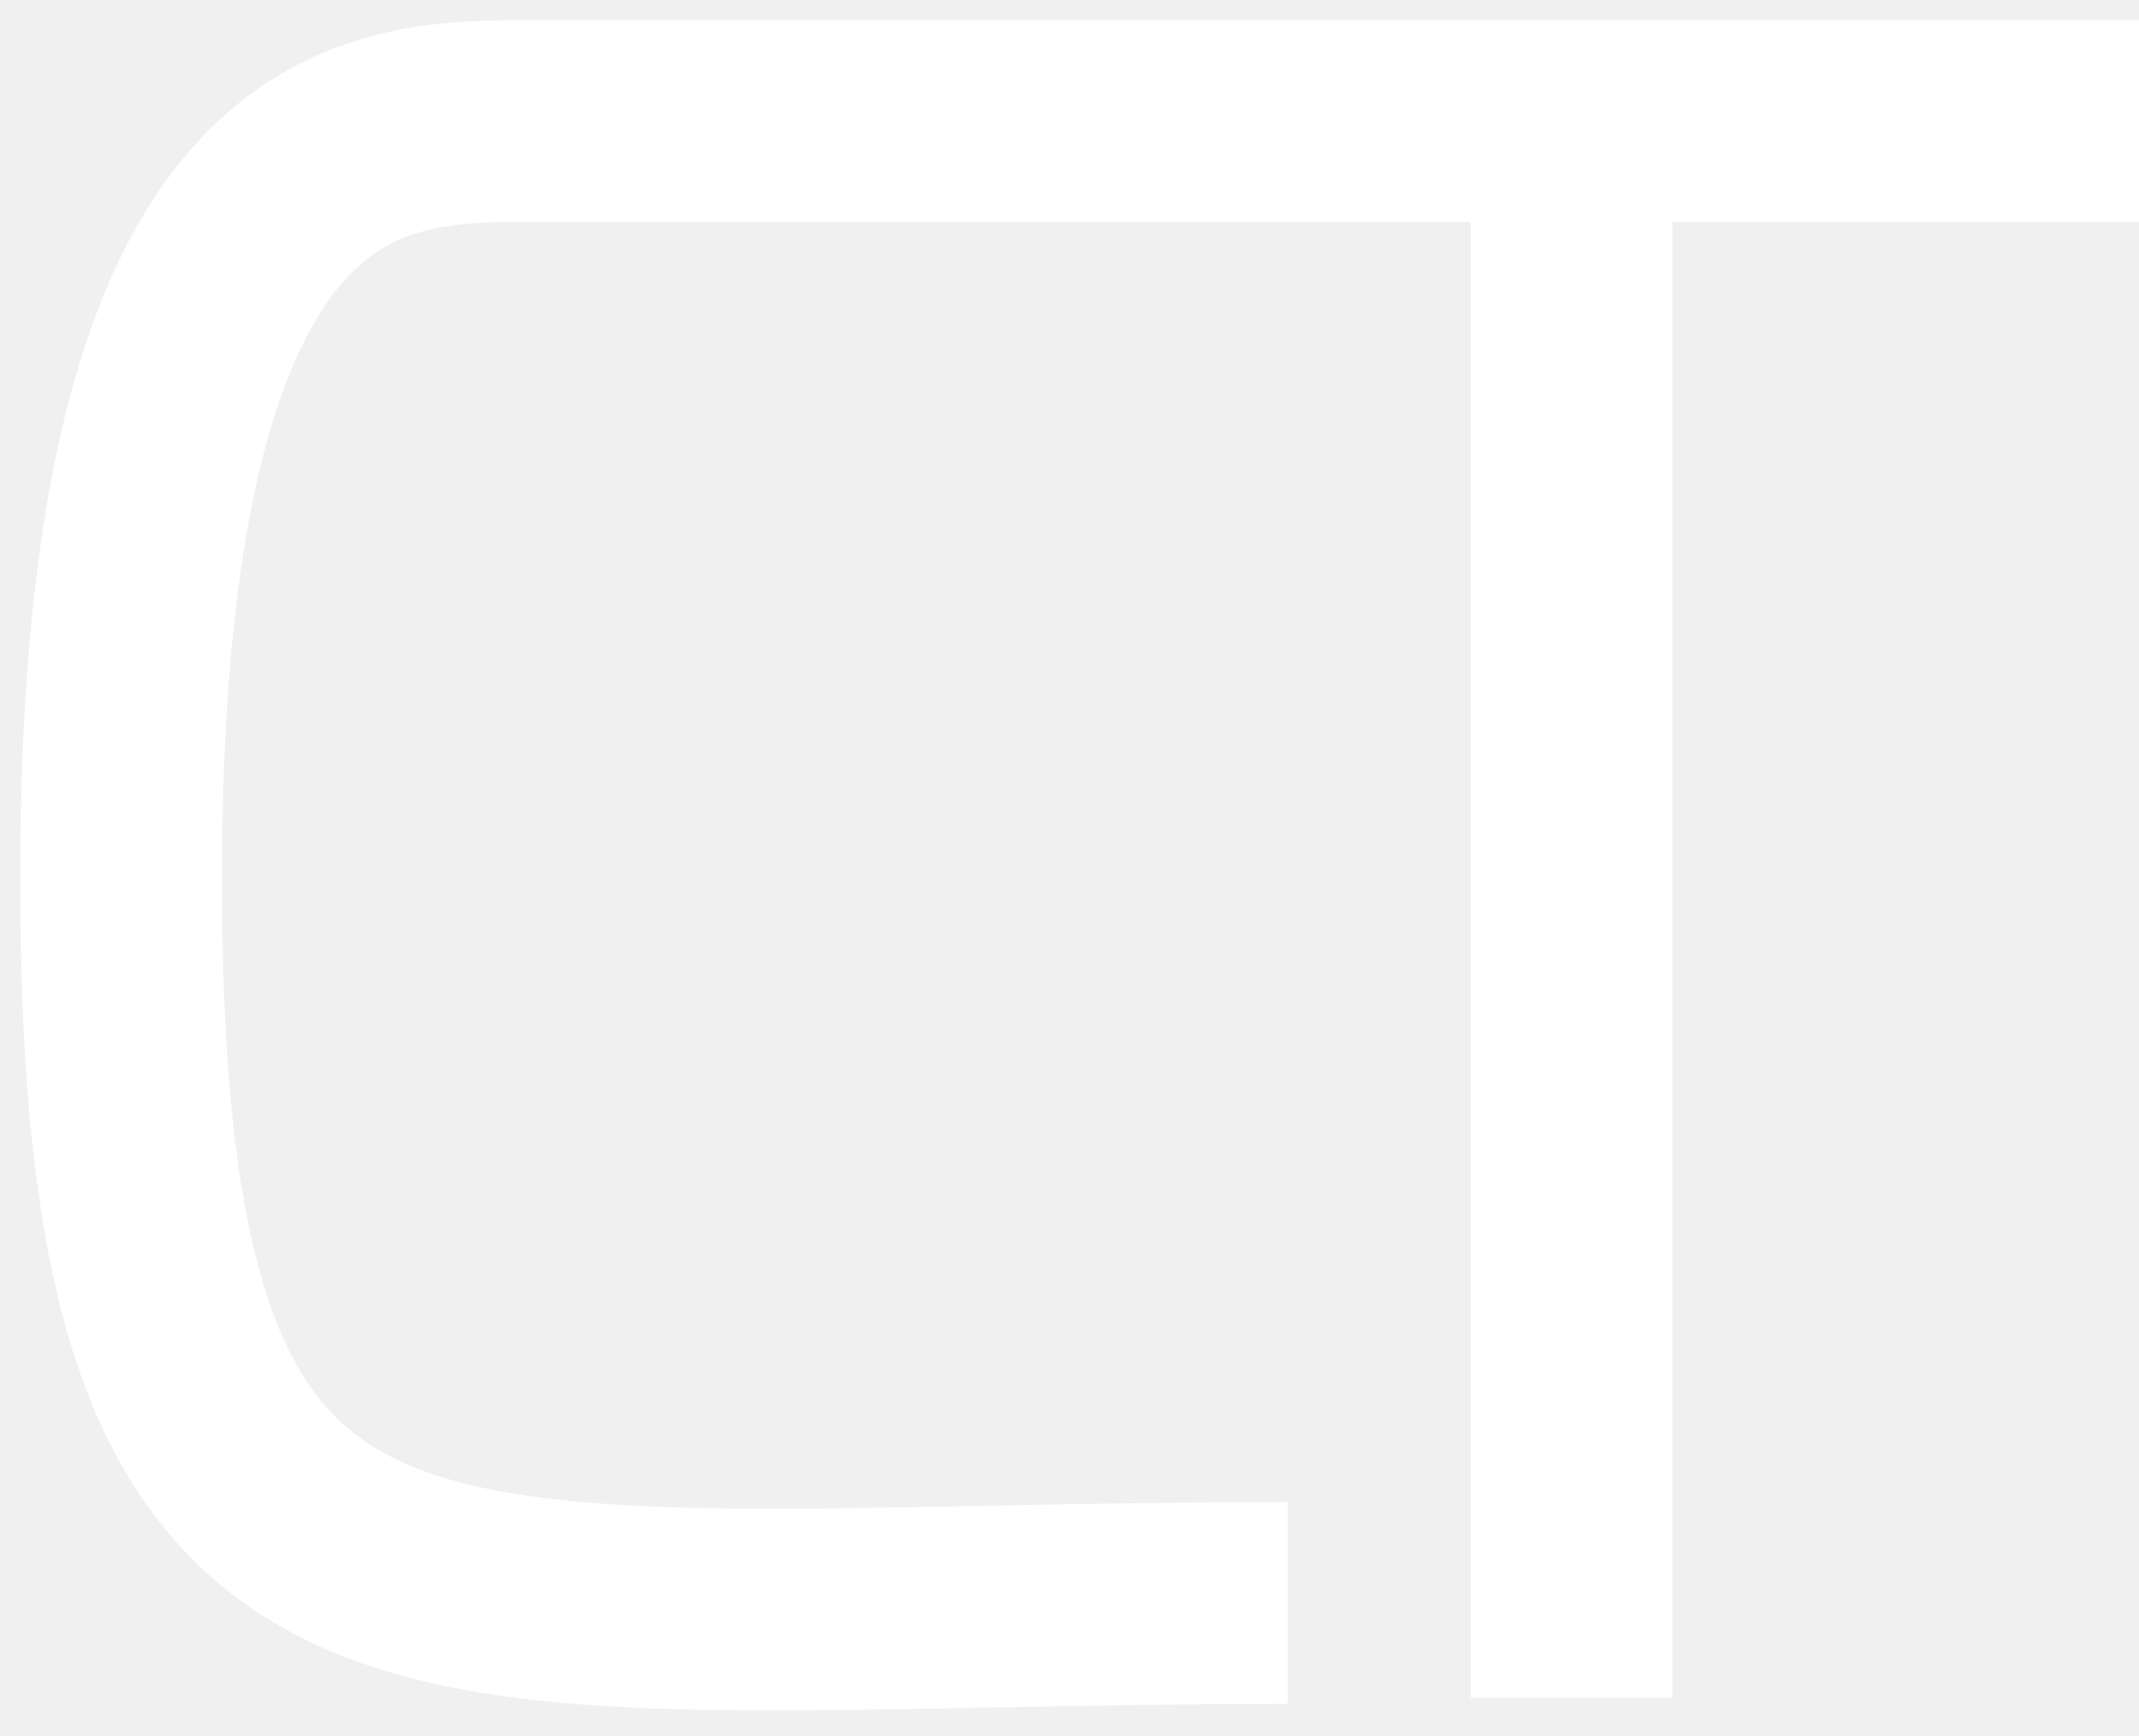
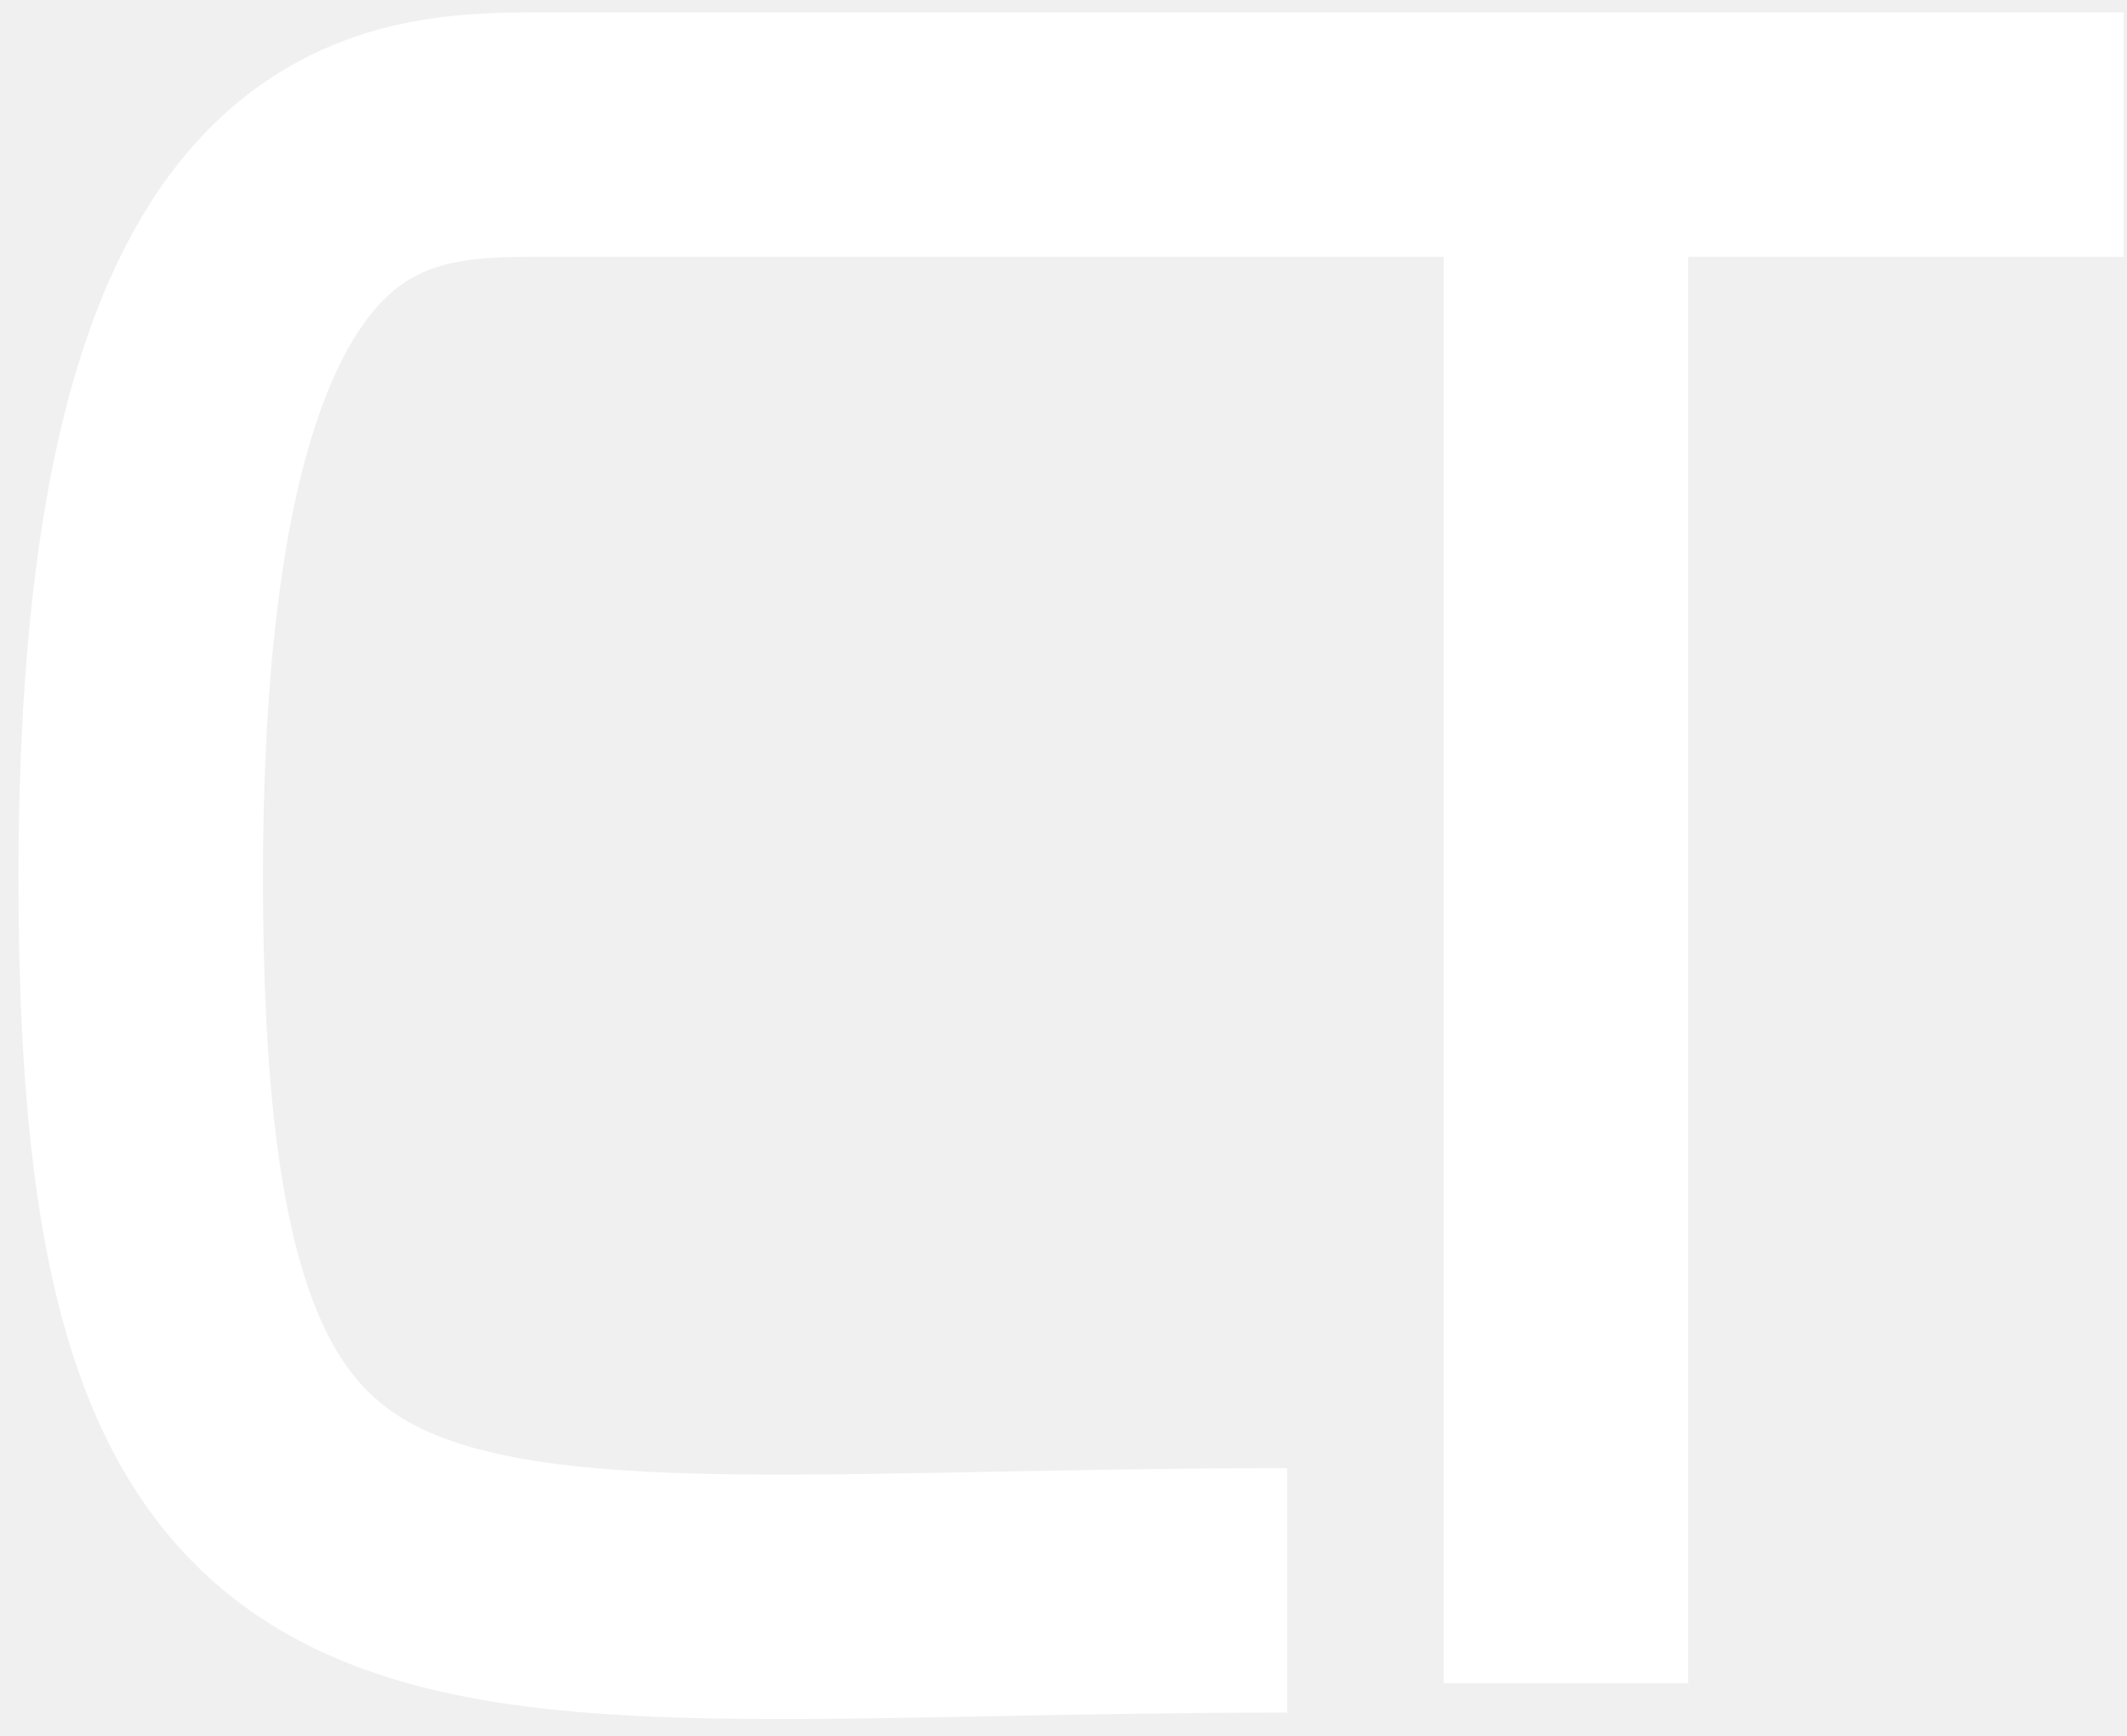
- <svg xmlns="http://www.w3.org/2000/svg" width="53" height="43" viewBox="0 0 53 43" fill="none">
-   <path d="M31.906 39.719C10.031 39.719 3 42.844 3 21.75C3 3 9.25 3 13.156 3C29.562 3 49.875 3 53 3M38.938 3V42.062" stroke="white" stroke-width="5" />
+ <svg xmlns="http://www.w3.org/2000/svg" width="87" height="71" viewBox="0 0 87 71" fill="none">
+   <path d="M52.645 65.068C17.162 65.068 5.756 70.137 5.756 35.921C5.756 5.506 15.895 5.506 22.231 5.506C48.844 5.506 81.793 5.506 86.862 5.506M64.051 5.506V68.87" stroke="white" stroke-width="10" />
</svg>
